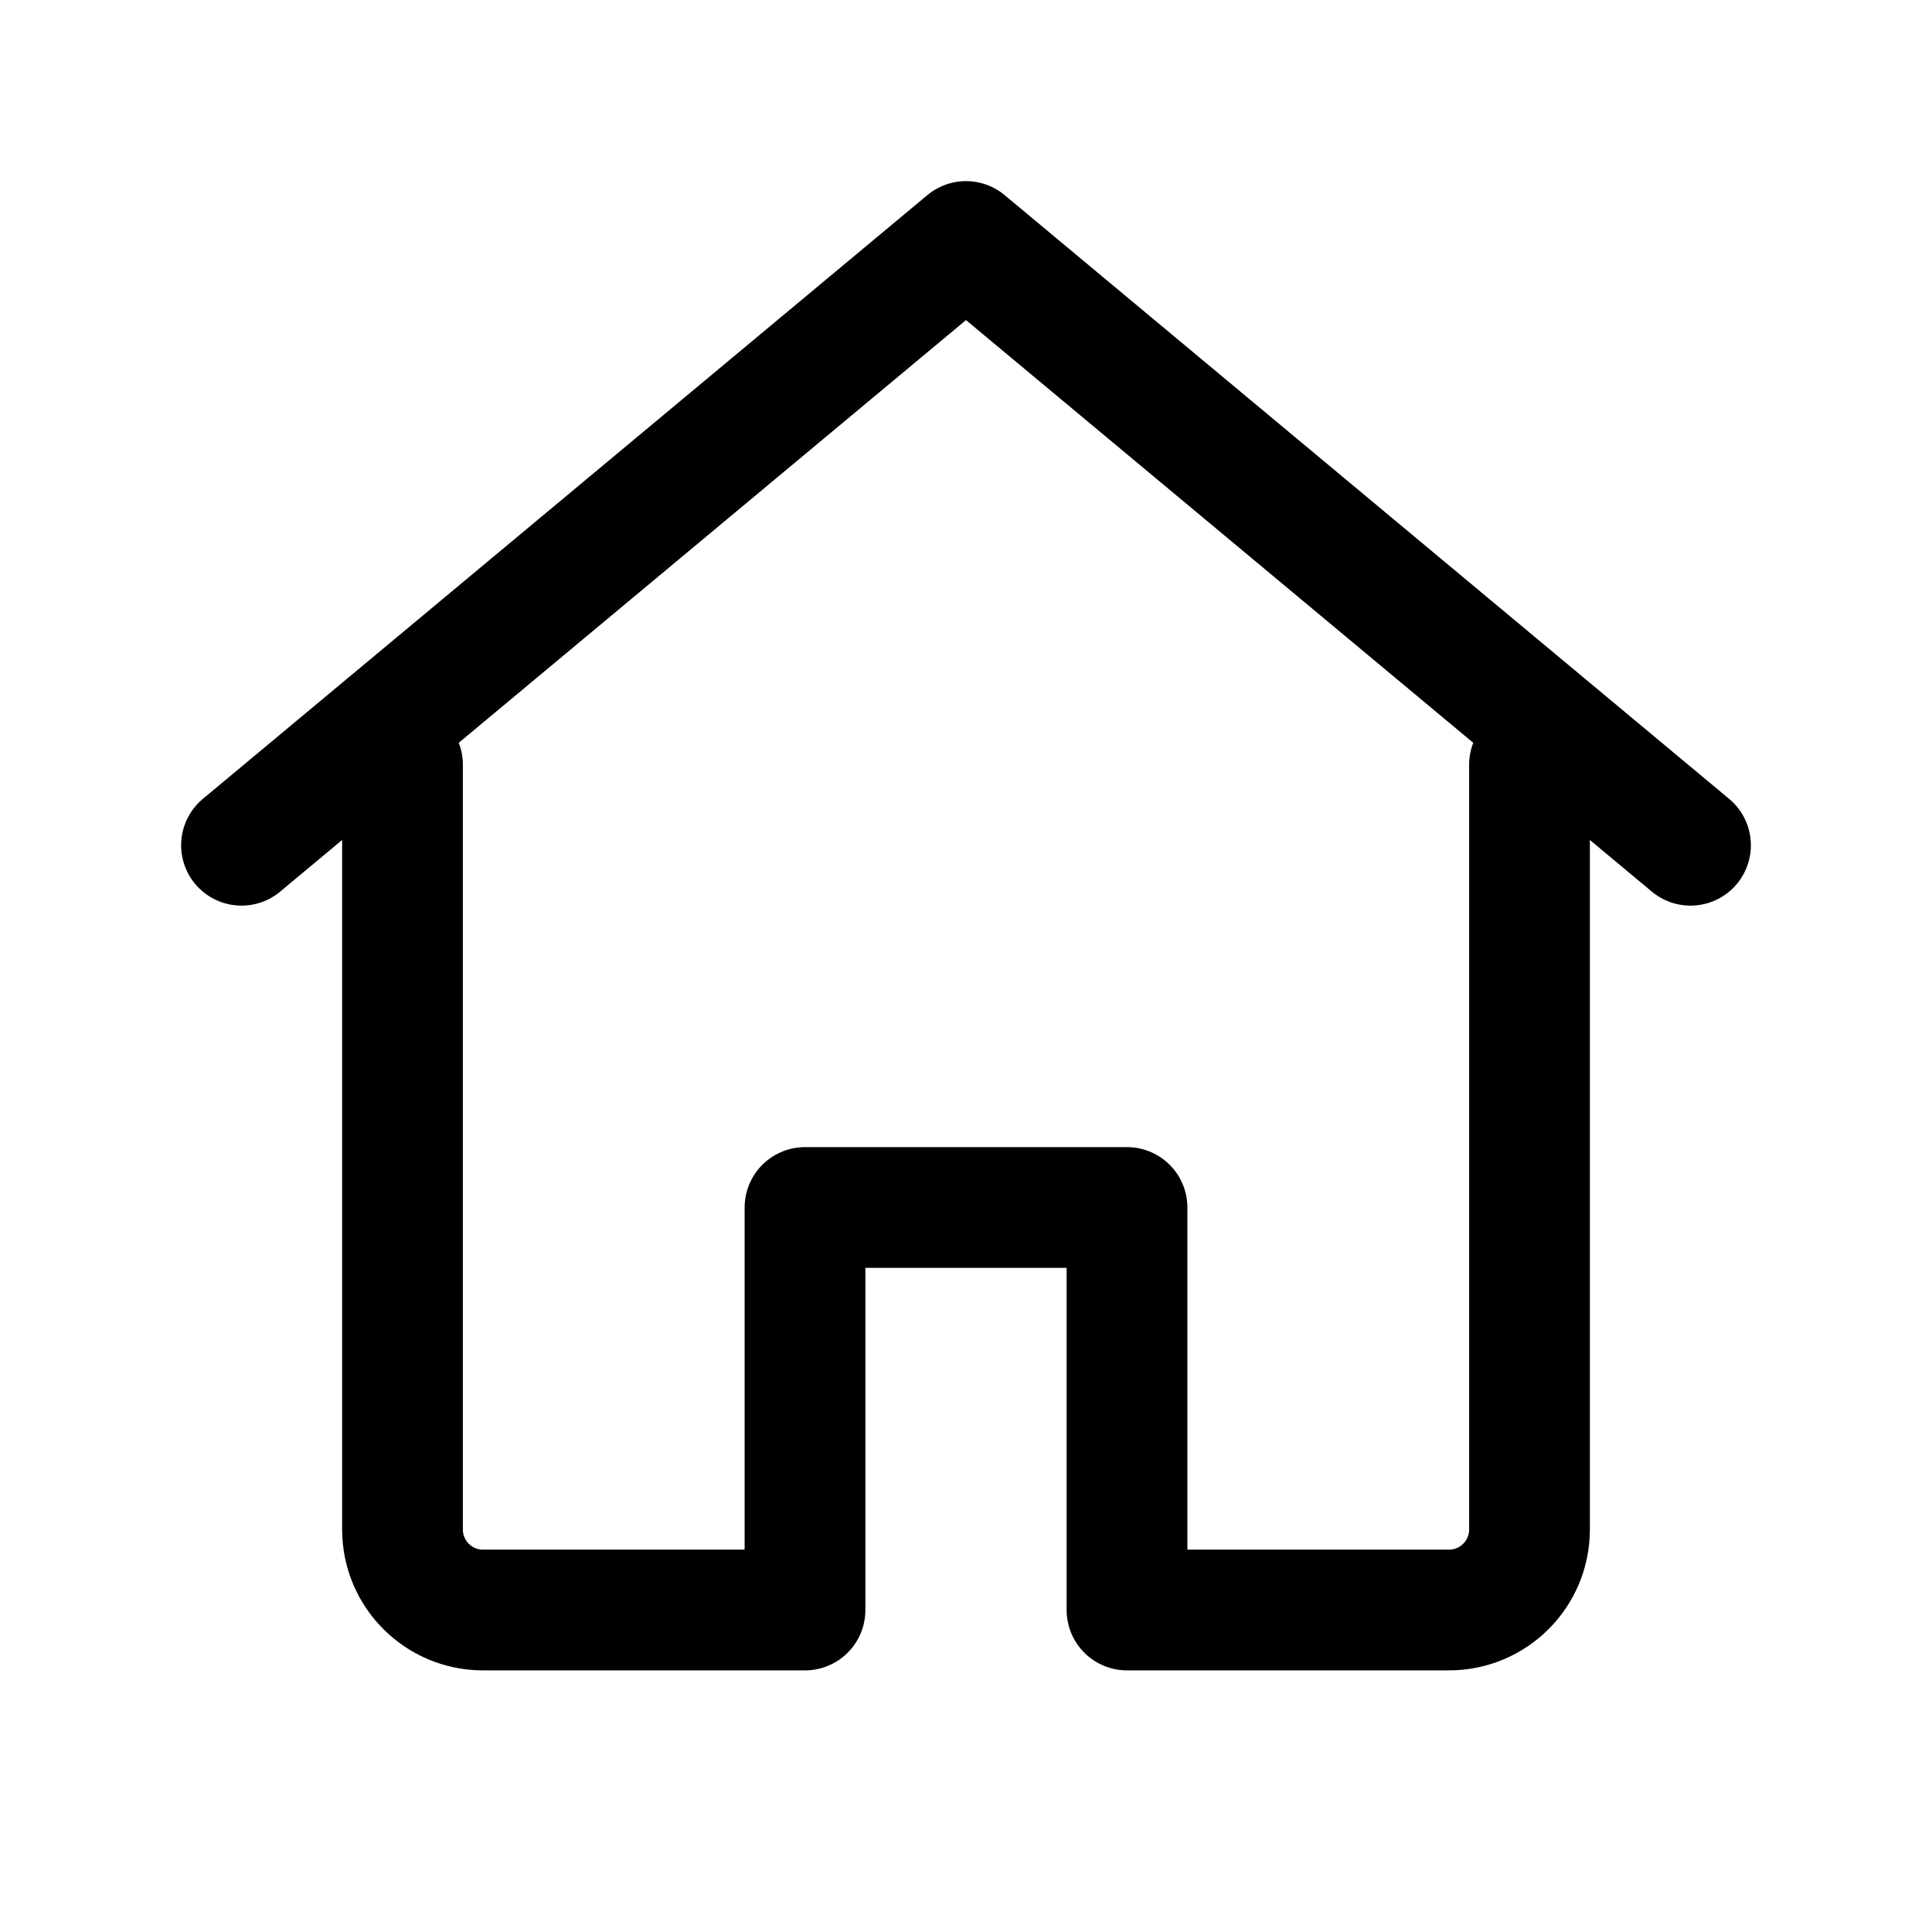
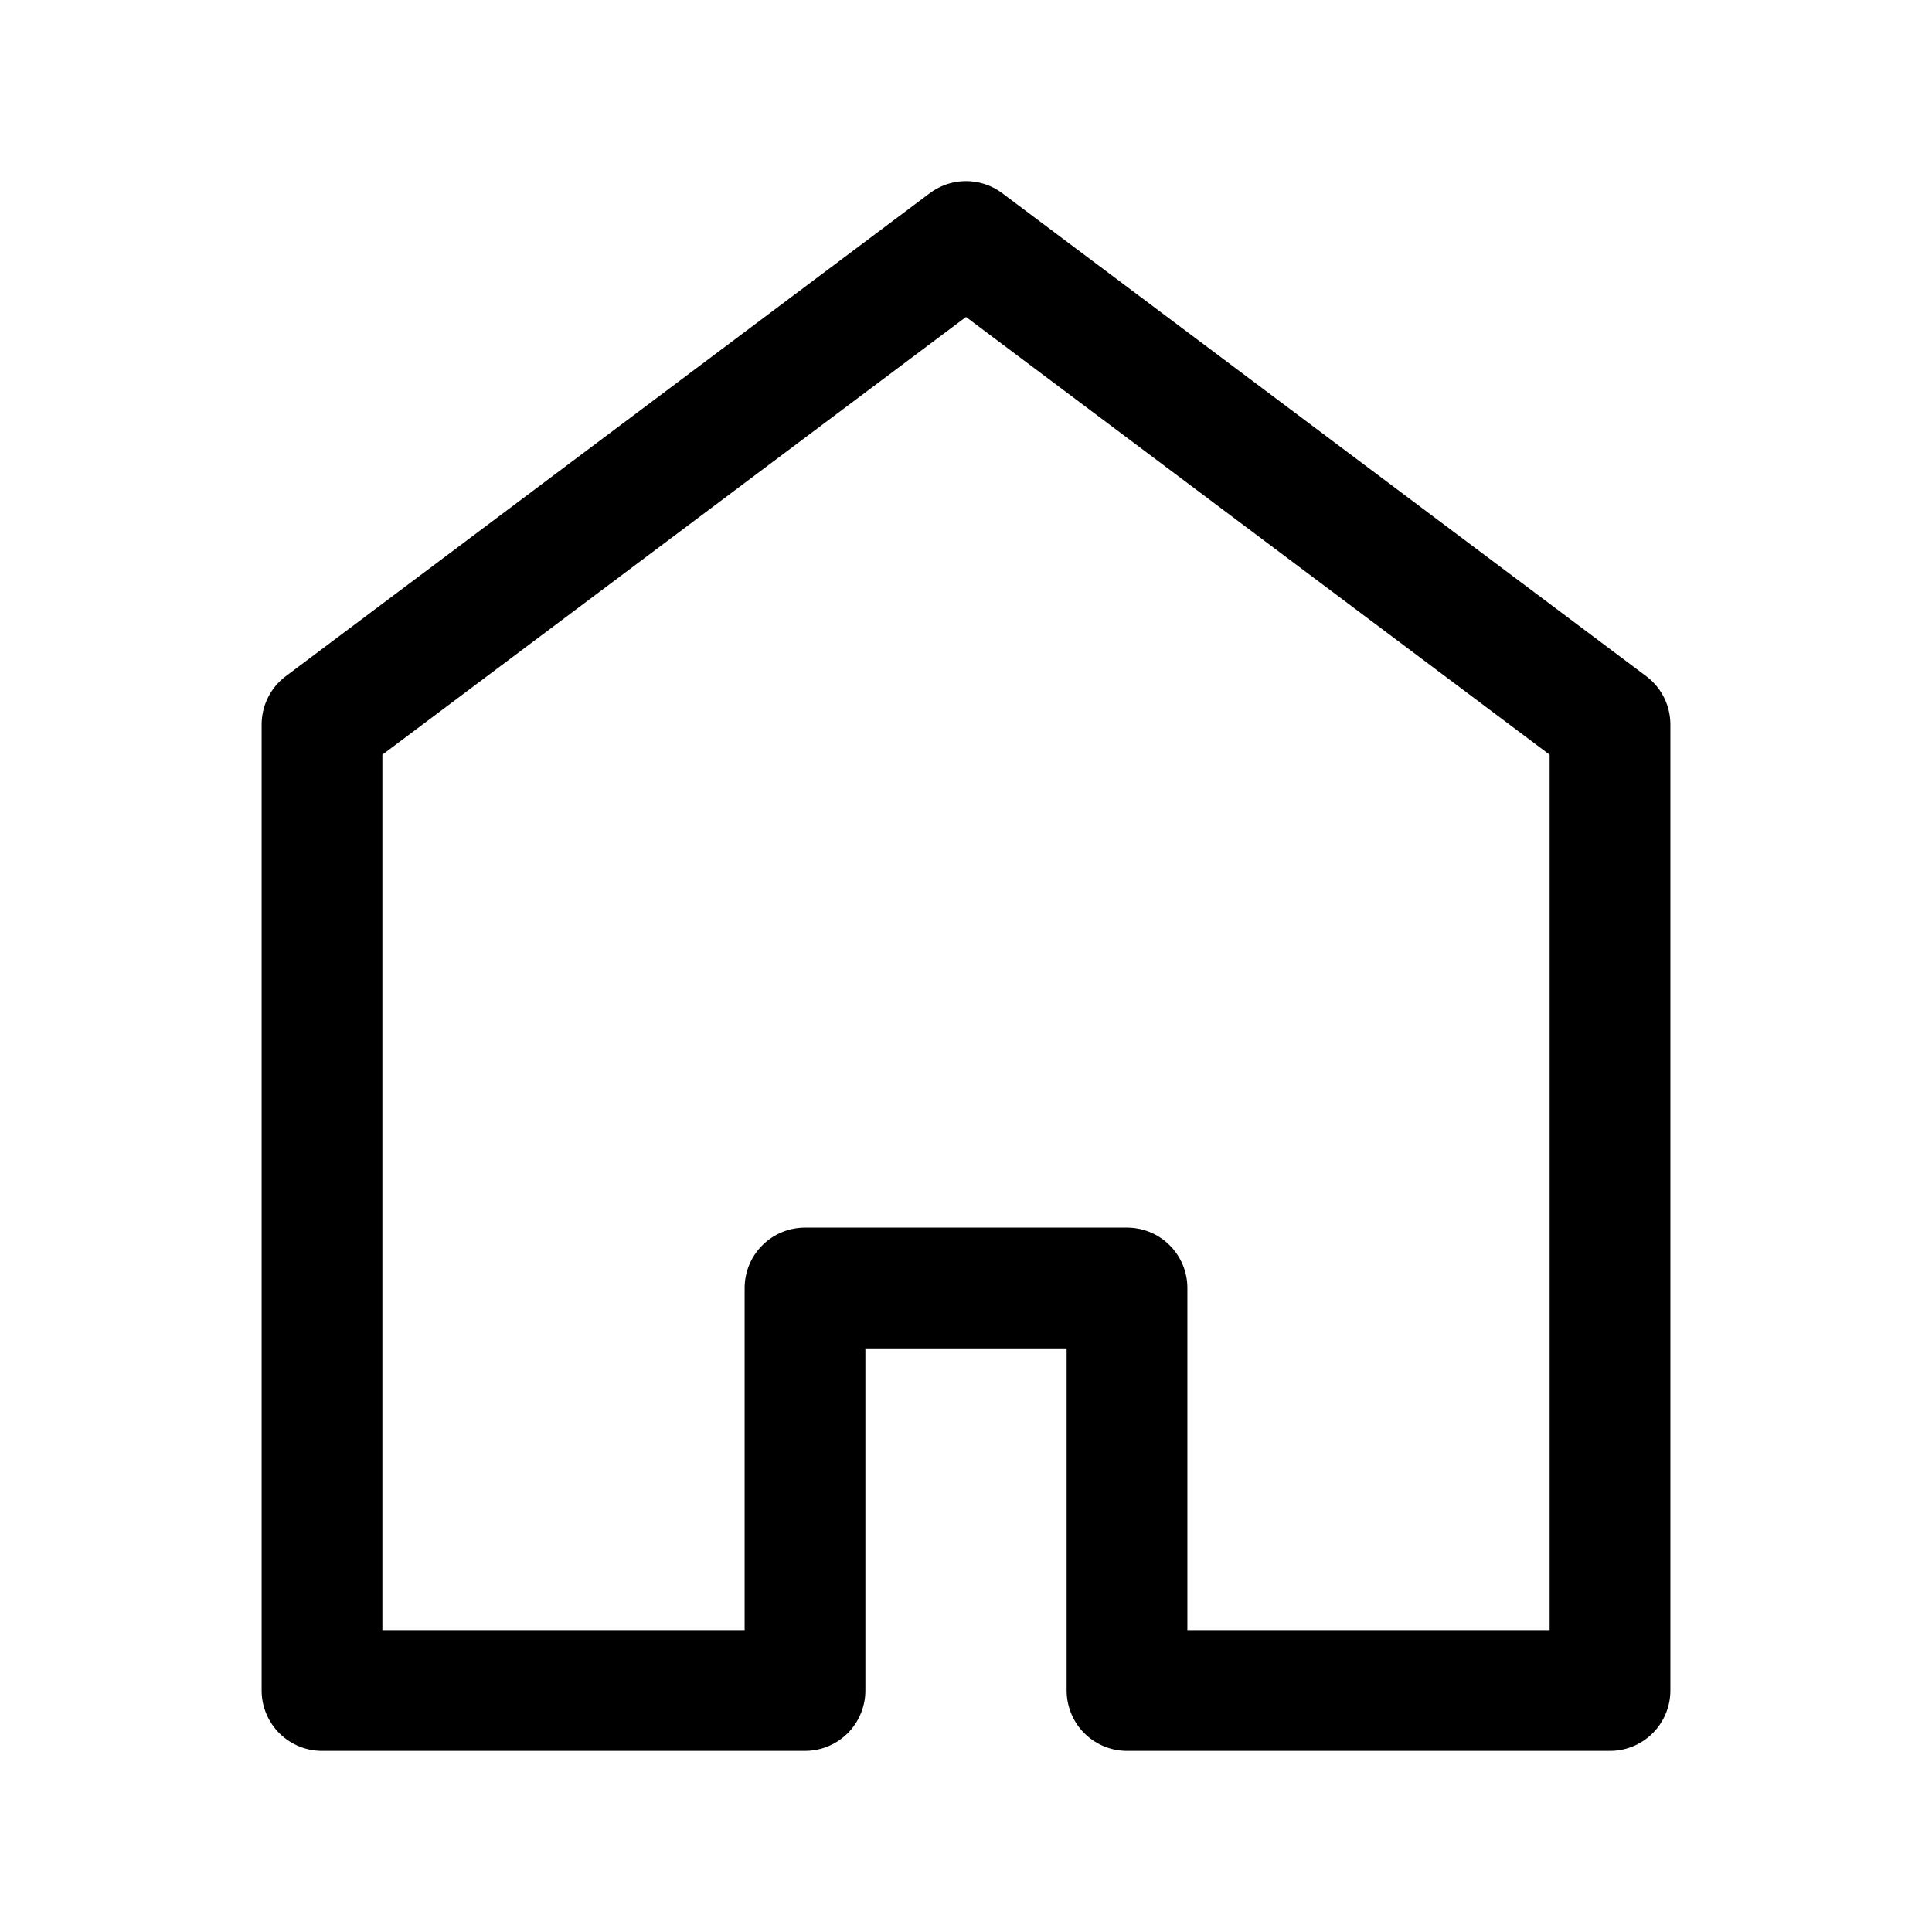
<svg xmlns="http://www.w3.org/2000/svg" width="24" height="24" viewBox="0 0 24 24" fill="none" stroke="currentColor" stroke-width="1.5" stroke-linecap="round" stroke-linejoin="round">
-   <path d="M3 10.5L12 3l9 7.5" />
-   <path d="M5 9.5V19a1 1 0 001 1h4v-5h4v5h4a1 1 0 001-1V9.5" />
+   <path d="M4 21V9l8-6 8 6v12h-6v-5h-4v5z" />
</svg>
